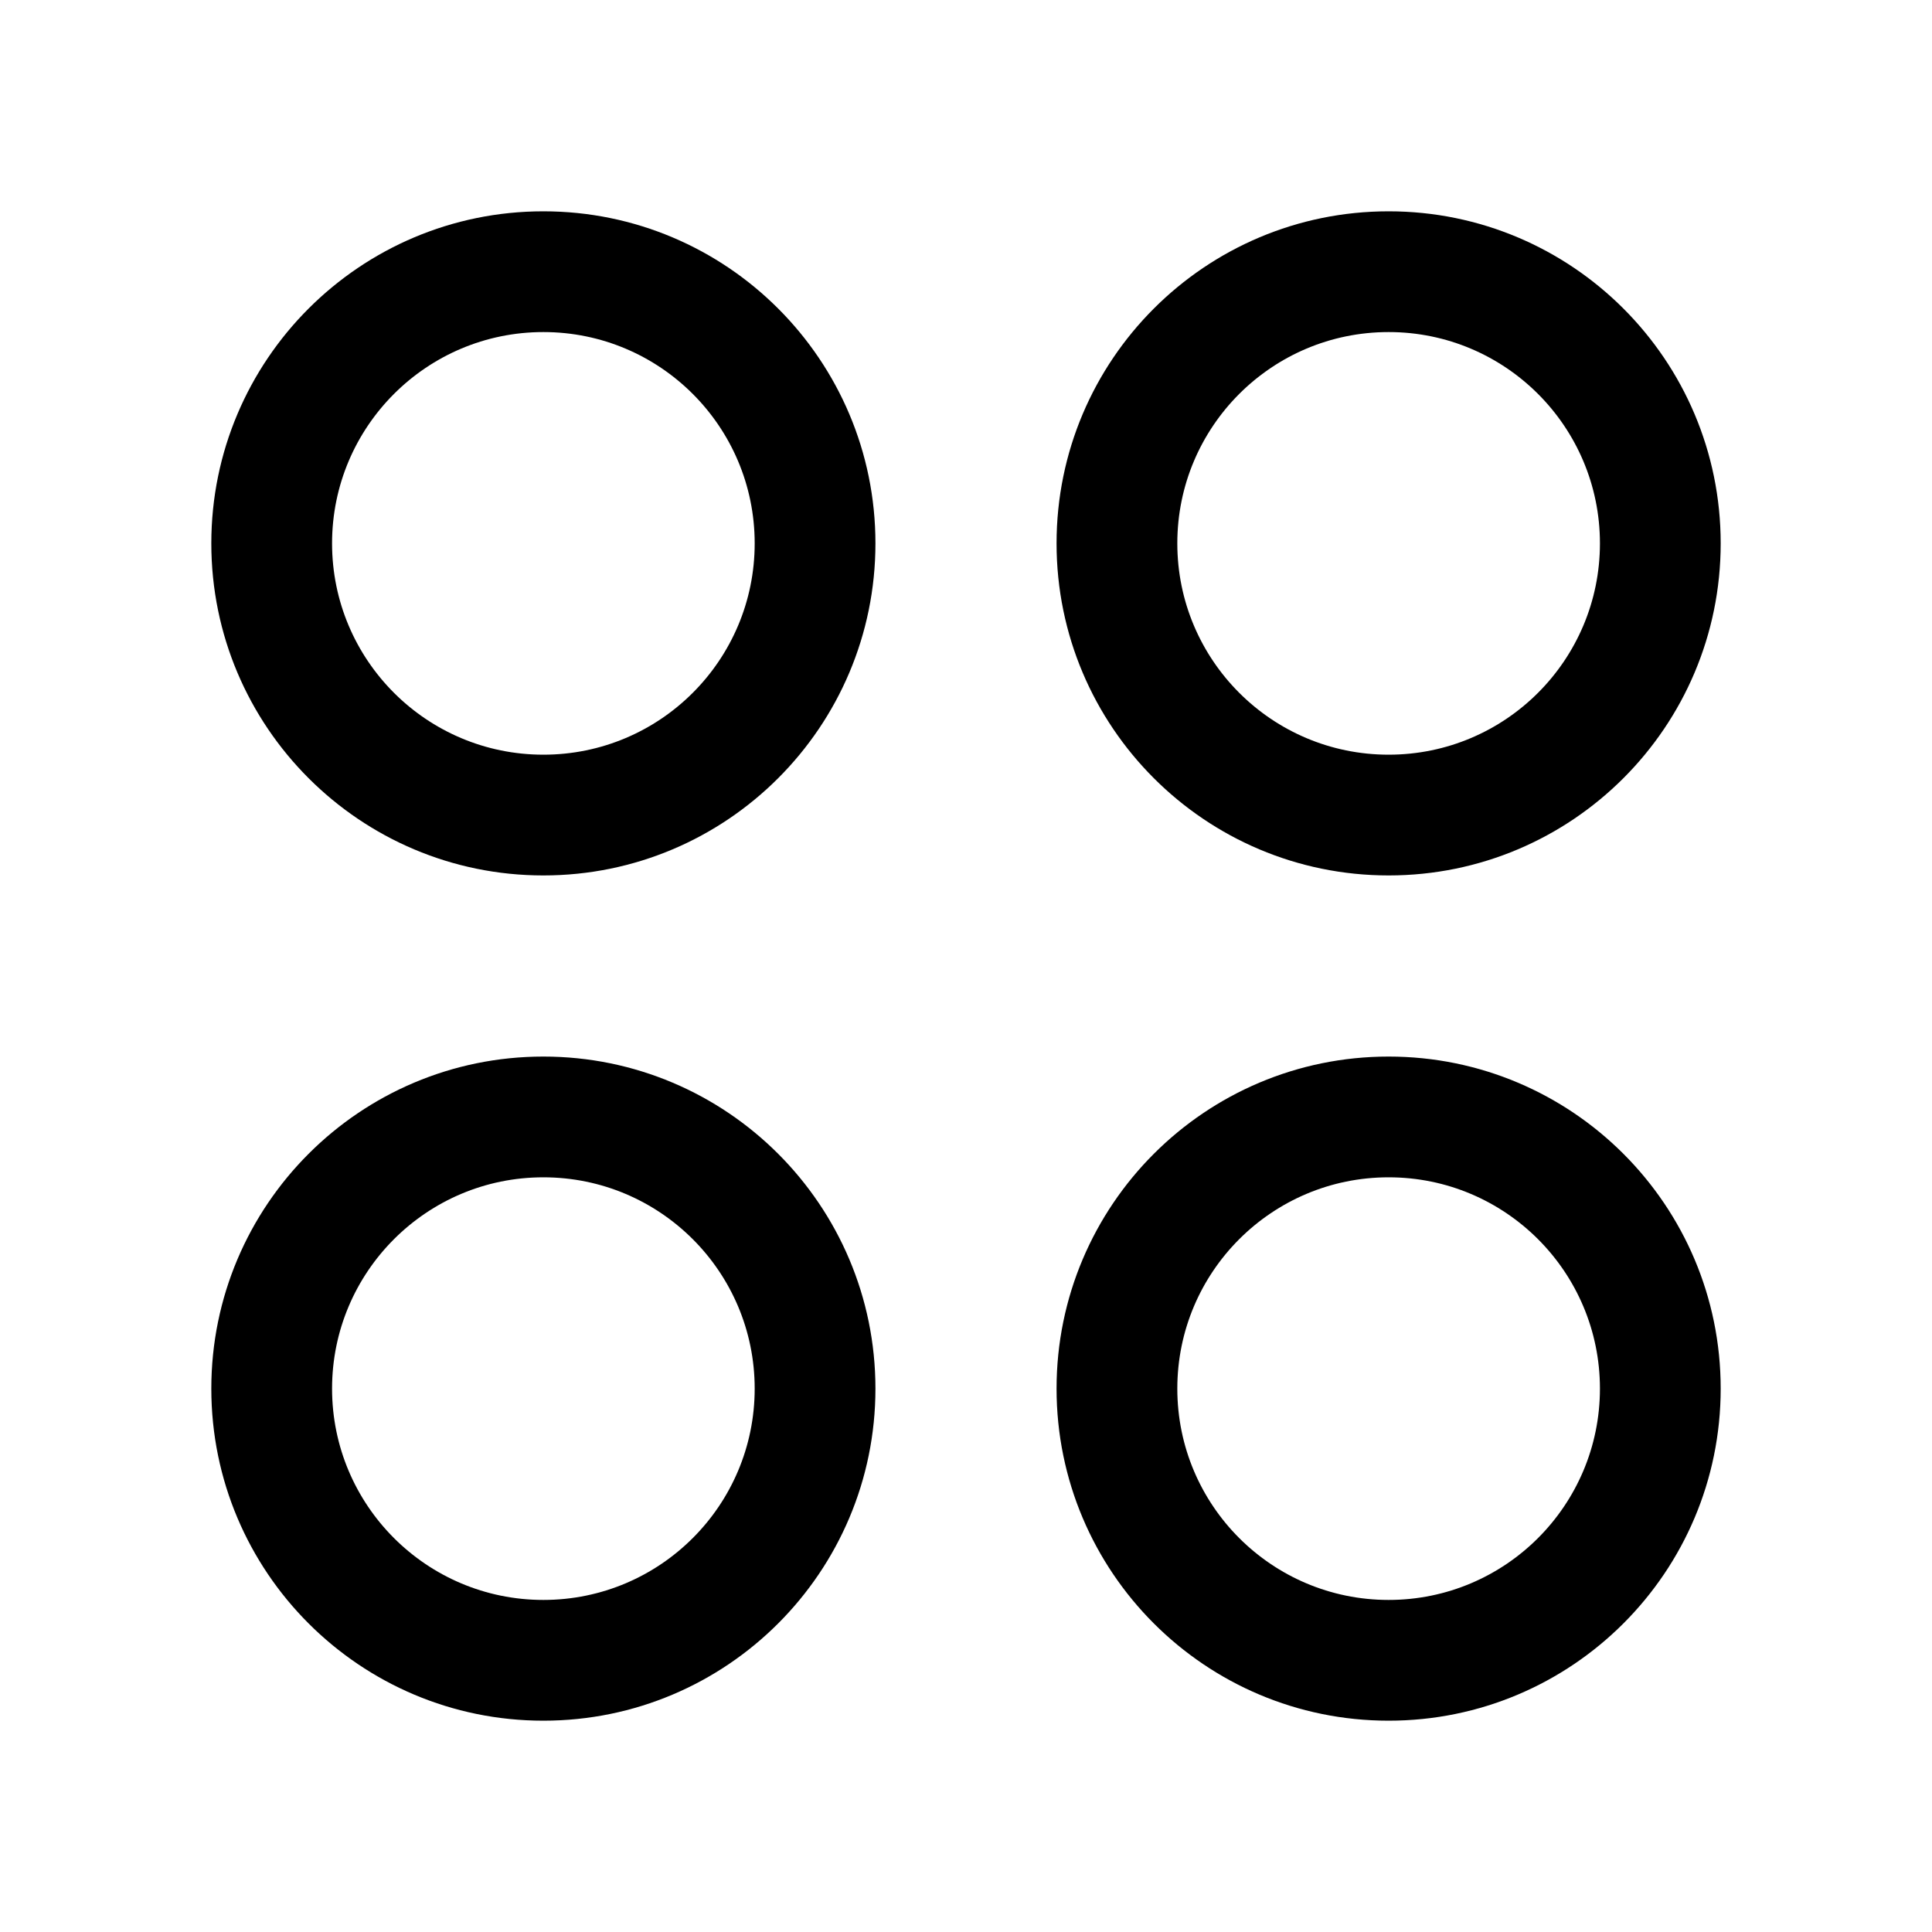
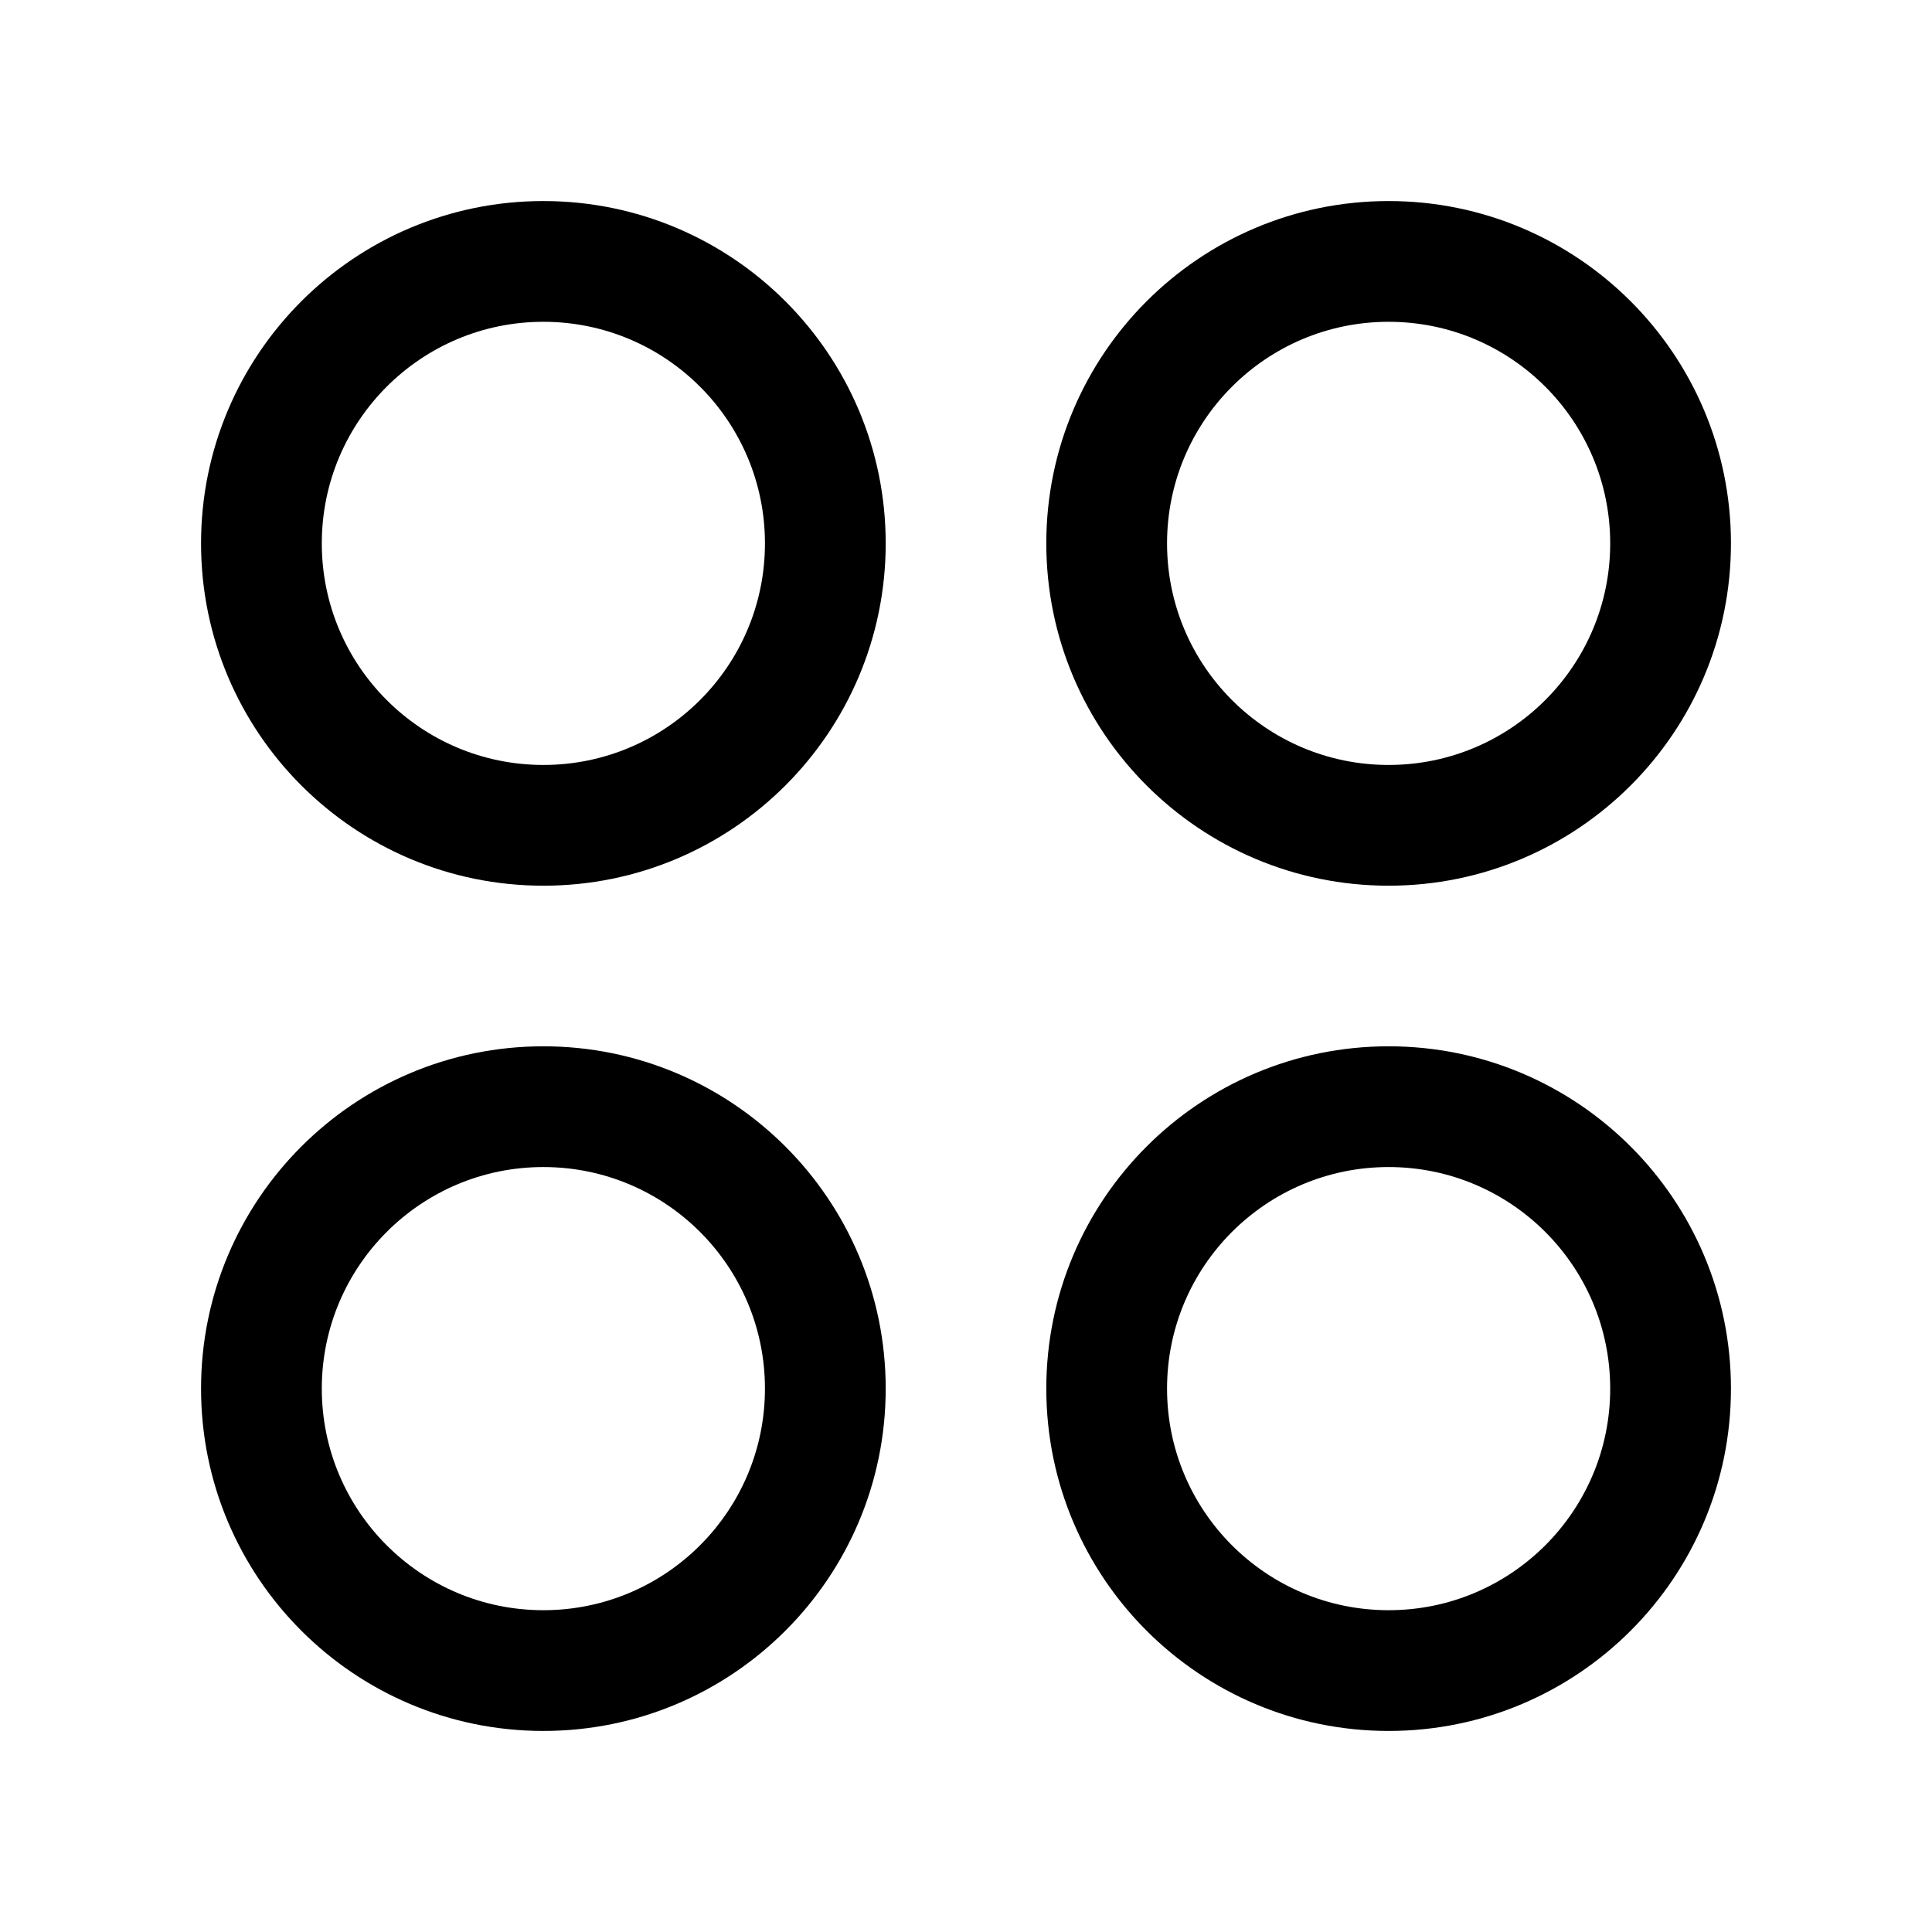
<svg xmlns="http://www.w3.org/2000/svg" width="16" height="16" fill="none" viewBox="0 0 16 16">
-   <path fill="currentColor" d="M4.5 8.75a2.75 2.75 0 1 1 0 5.5 2.75 2.75 0 0 1 0-5.5m7 0a2.75 2.75 0 1 1 0 5.5 2.75 2.75 0 0 1 0-5.5m-7 1a1.75 1.75 0 1 0 0 3.5 1.75 1.75 0 0 0 0-3.5m7 0a1.75 1.75 0 1 0 0 3.5 1.75 1.75 0 0 0 0-3.5m-7-8a2.75 2.75 0 1 1 0 5.5 2.75 2.75 0 0 1 0-5.5m7 0a2.75 2.75 0 1 1 0 5.5 2.75 2.75 0 0 1 0-5.5m-7 1a1.75 1.75 0 1 0 0 3.5 1.75 1.75 0 0 0 0-3.5m7 0a1.75 1.75 0 1 0 0 3.5 1.75 1.75 0 0 0 0-3.5" />
+   <path fill="currentColor" d="M4.5 8.665a2.835 2.835 0 1 1 0 5.67 2.835 2.835 0 0 1 0-5.67m7 0a2.835 2.835 0 1 1 0 5.67 2.835 2.835 0 0 1 0-5.67m-7 1a1.835 1.835 0 1 0 0 3.67 1.835 1.835 0 0 0 0-3.67m7 0a1.835 1.835 0 1 0 0 3.67 1.835 1.835 0 0 0 0-3.67m-7-8a2.835 2.835 0 1 1 0 5.67 2.835 2.835 0 0 1 0-5.67m7 0a2.835 2.835 0 1 1 0 5.67 2.835 2.835 0 0 1 0-5.67m-7 1a1.835 1.835 0 1 0 0 3.67 1.835 1.835 0 0 0 0-3.67m7 0a1.835 1.835 0 1 0 0 3.67 1.835 1.835 0 0 0 0-3.67" />
</svg>
